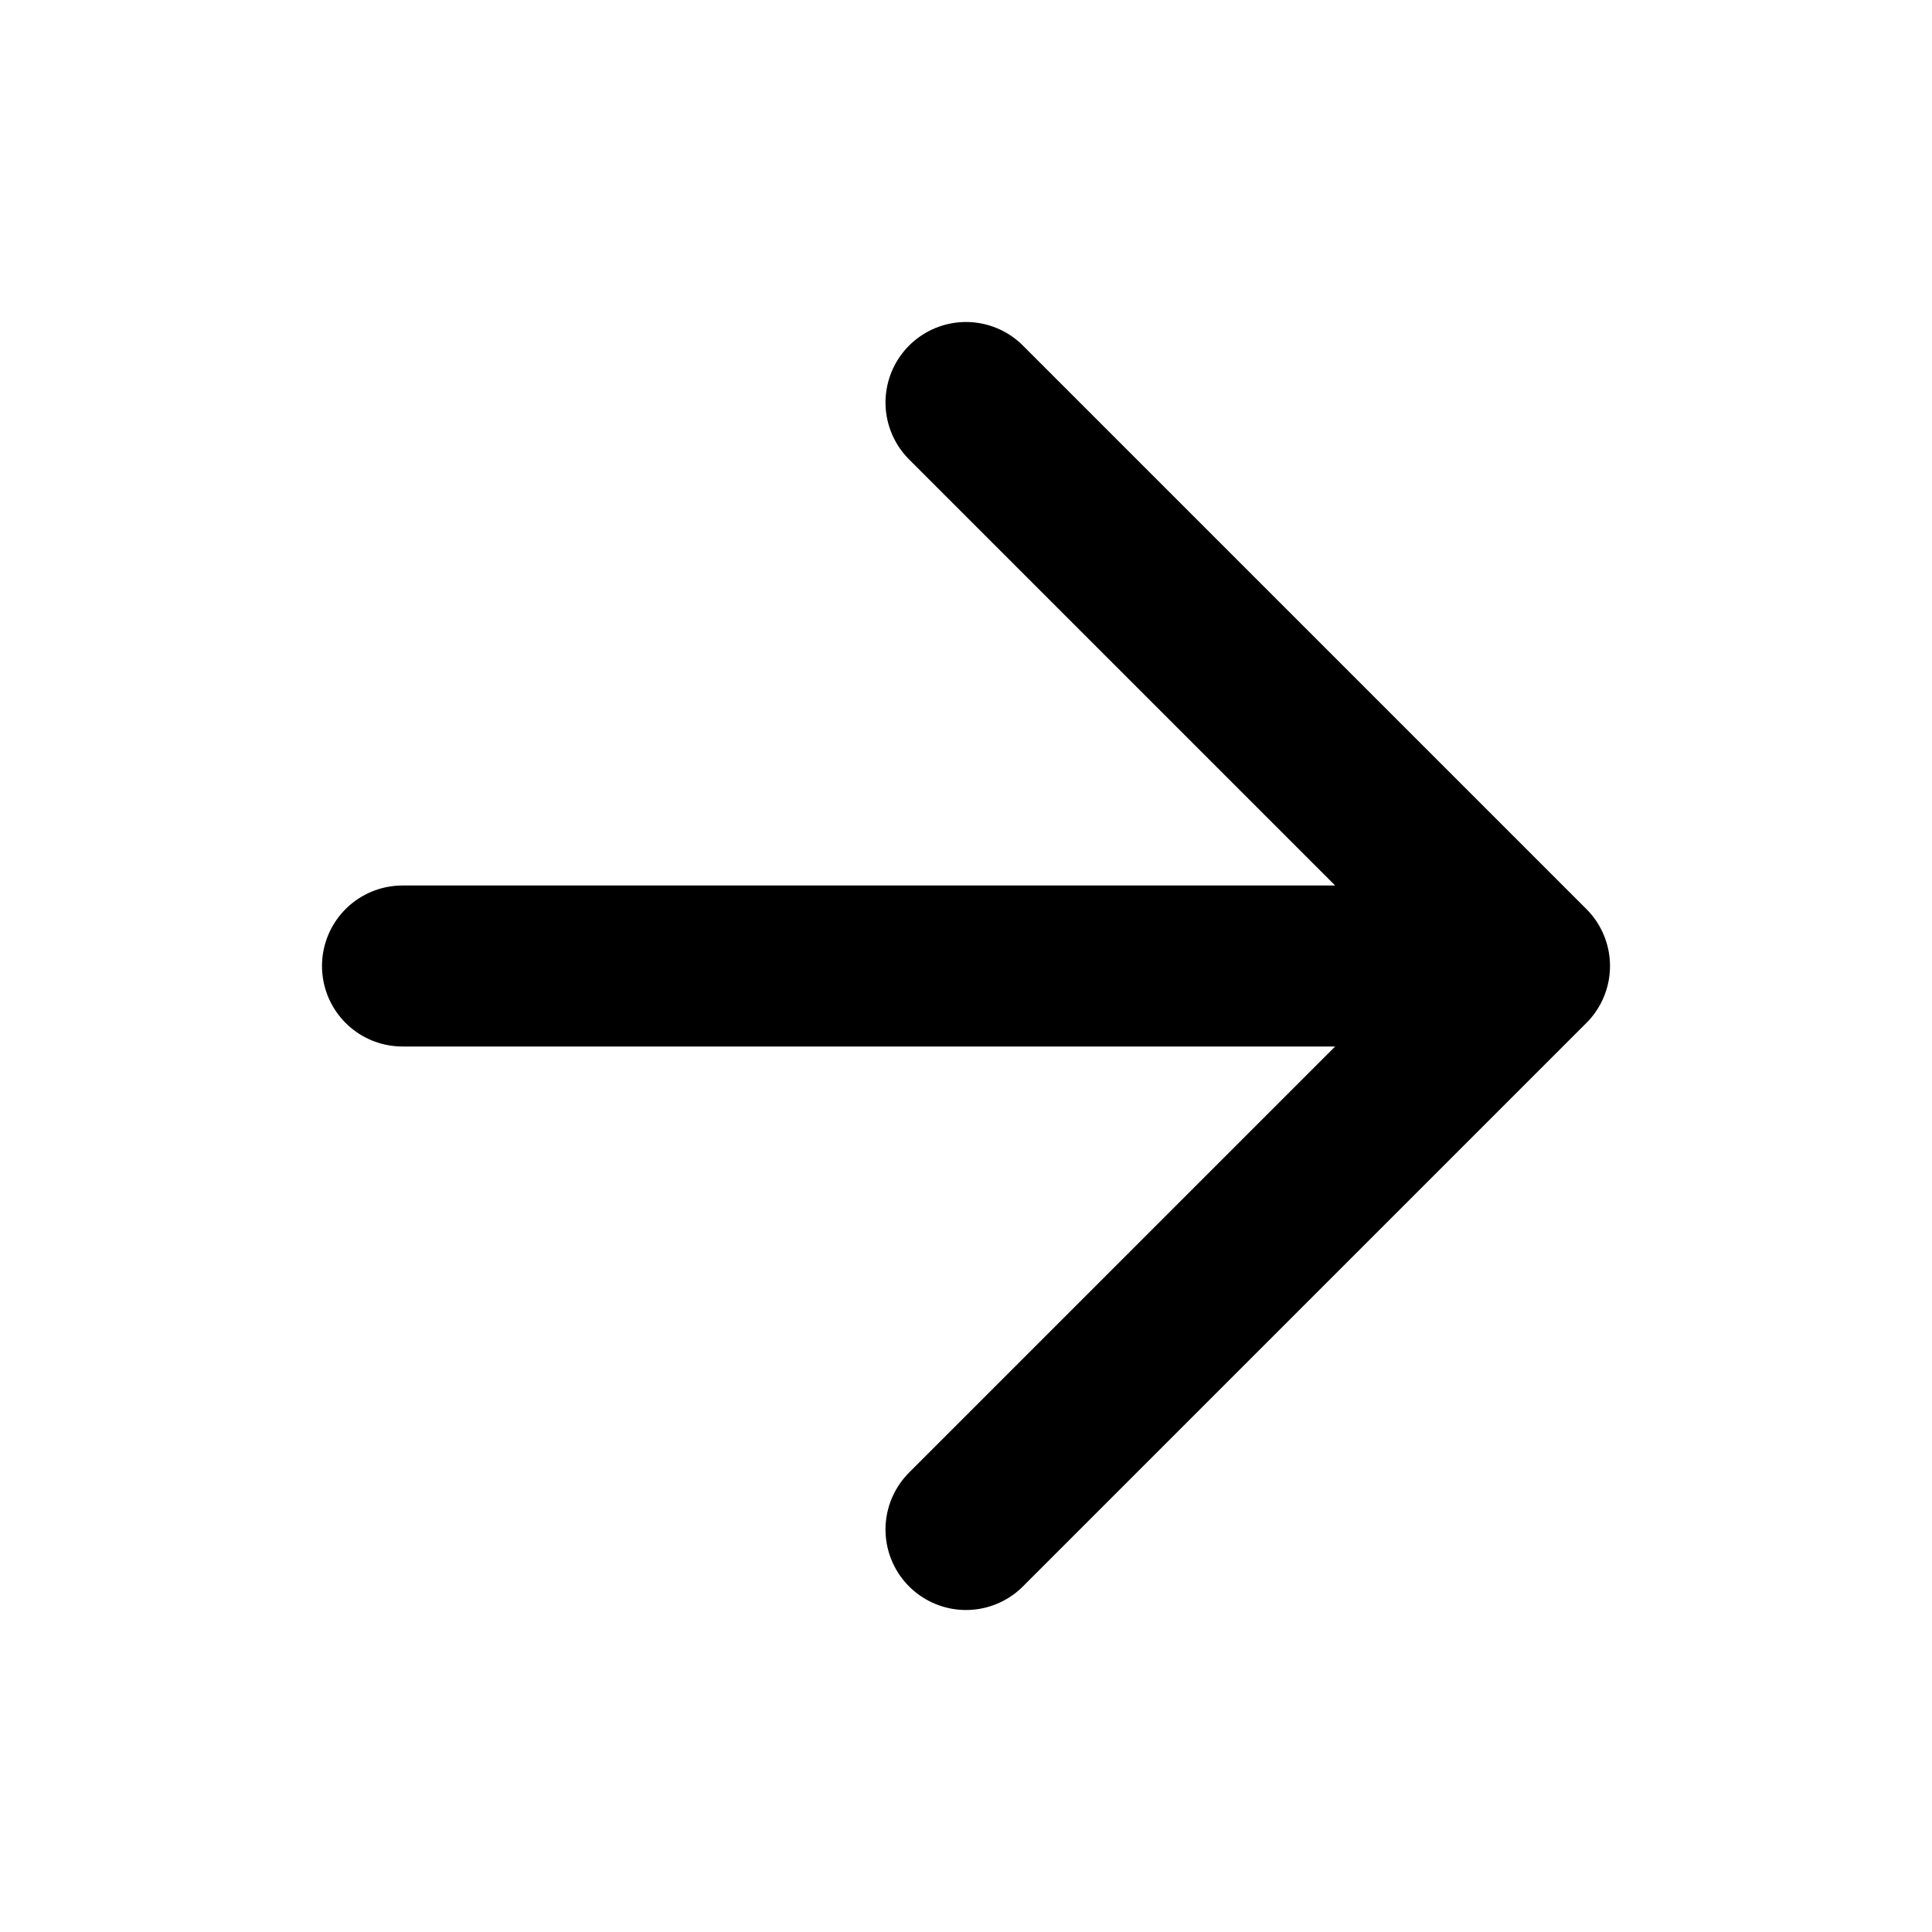
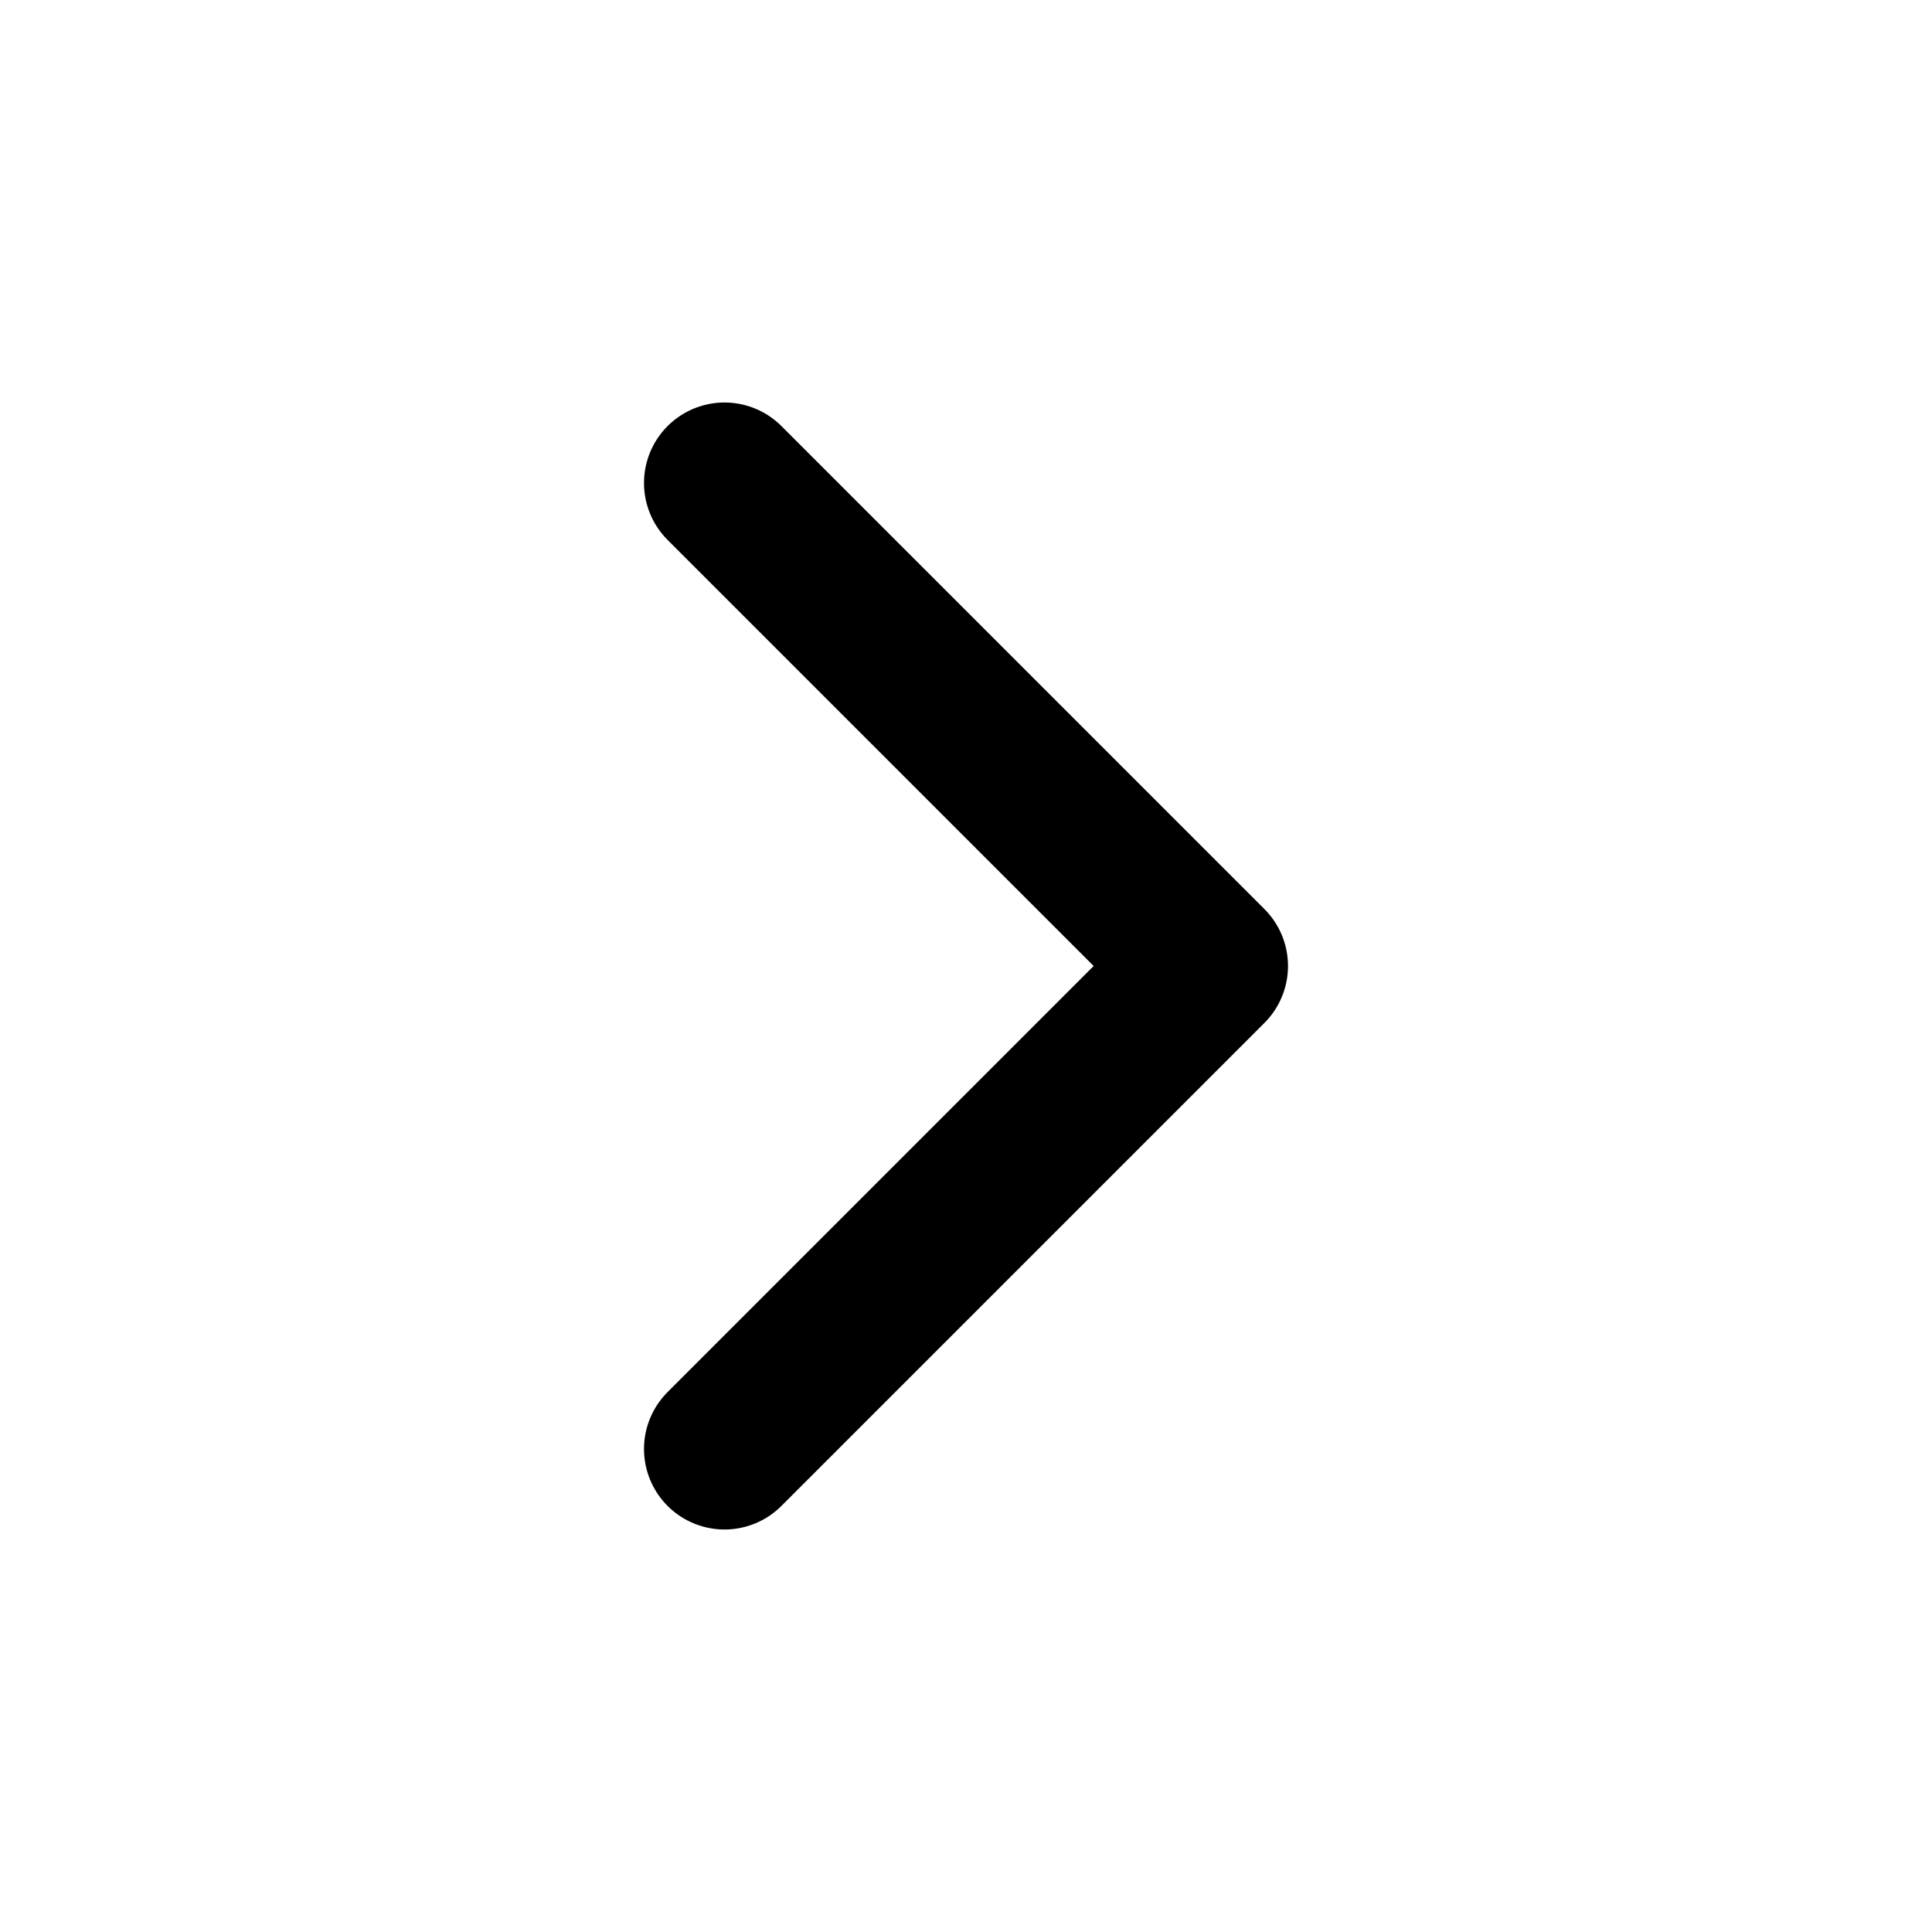
<svg xmlns="http://www.w3.org/2000/svg" viewBox="0 0 24 24" fill="none" stroke="currentColor" stroke-width="2" stroke-linecap="round" stroke-linejoin="round">
-   <path d="M5 12h14M12 5l7 7-7 7" />
+   <polyline points="9 18 15 12 9 6" />
</svg>
